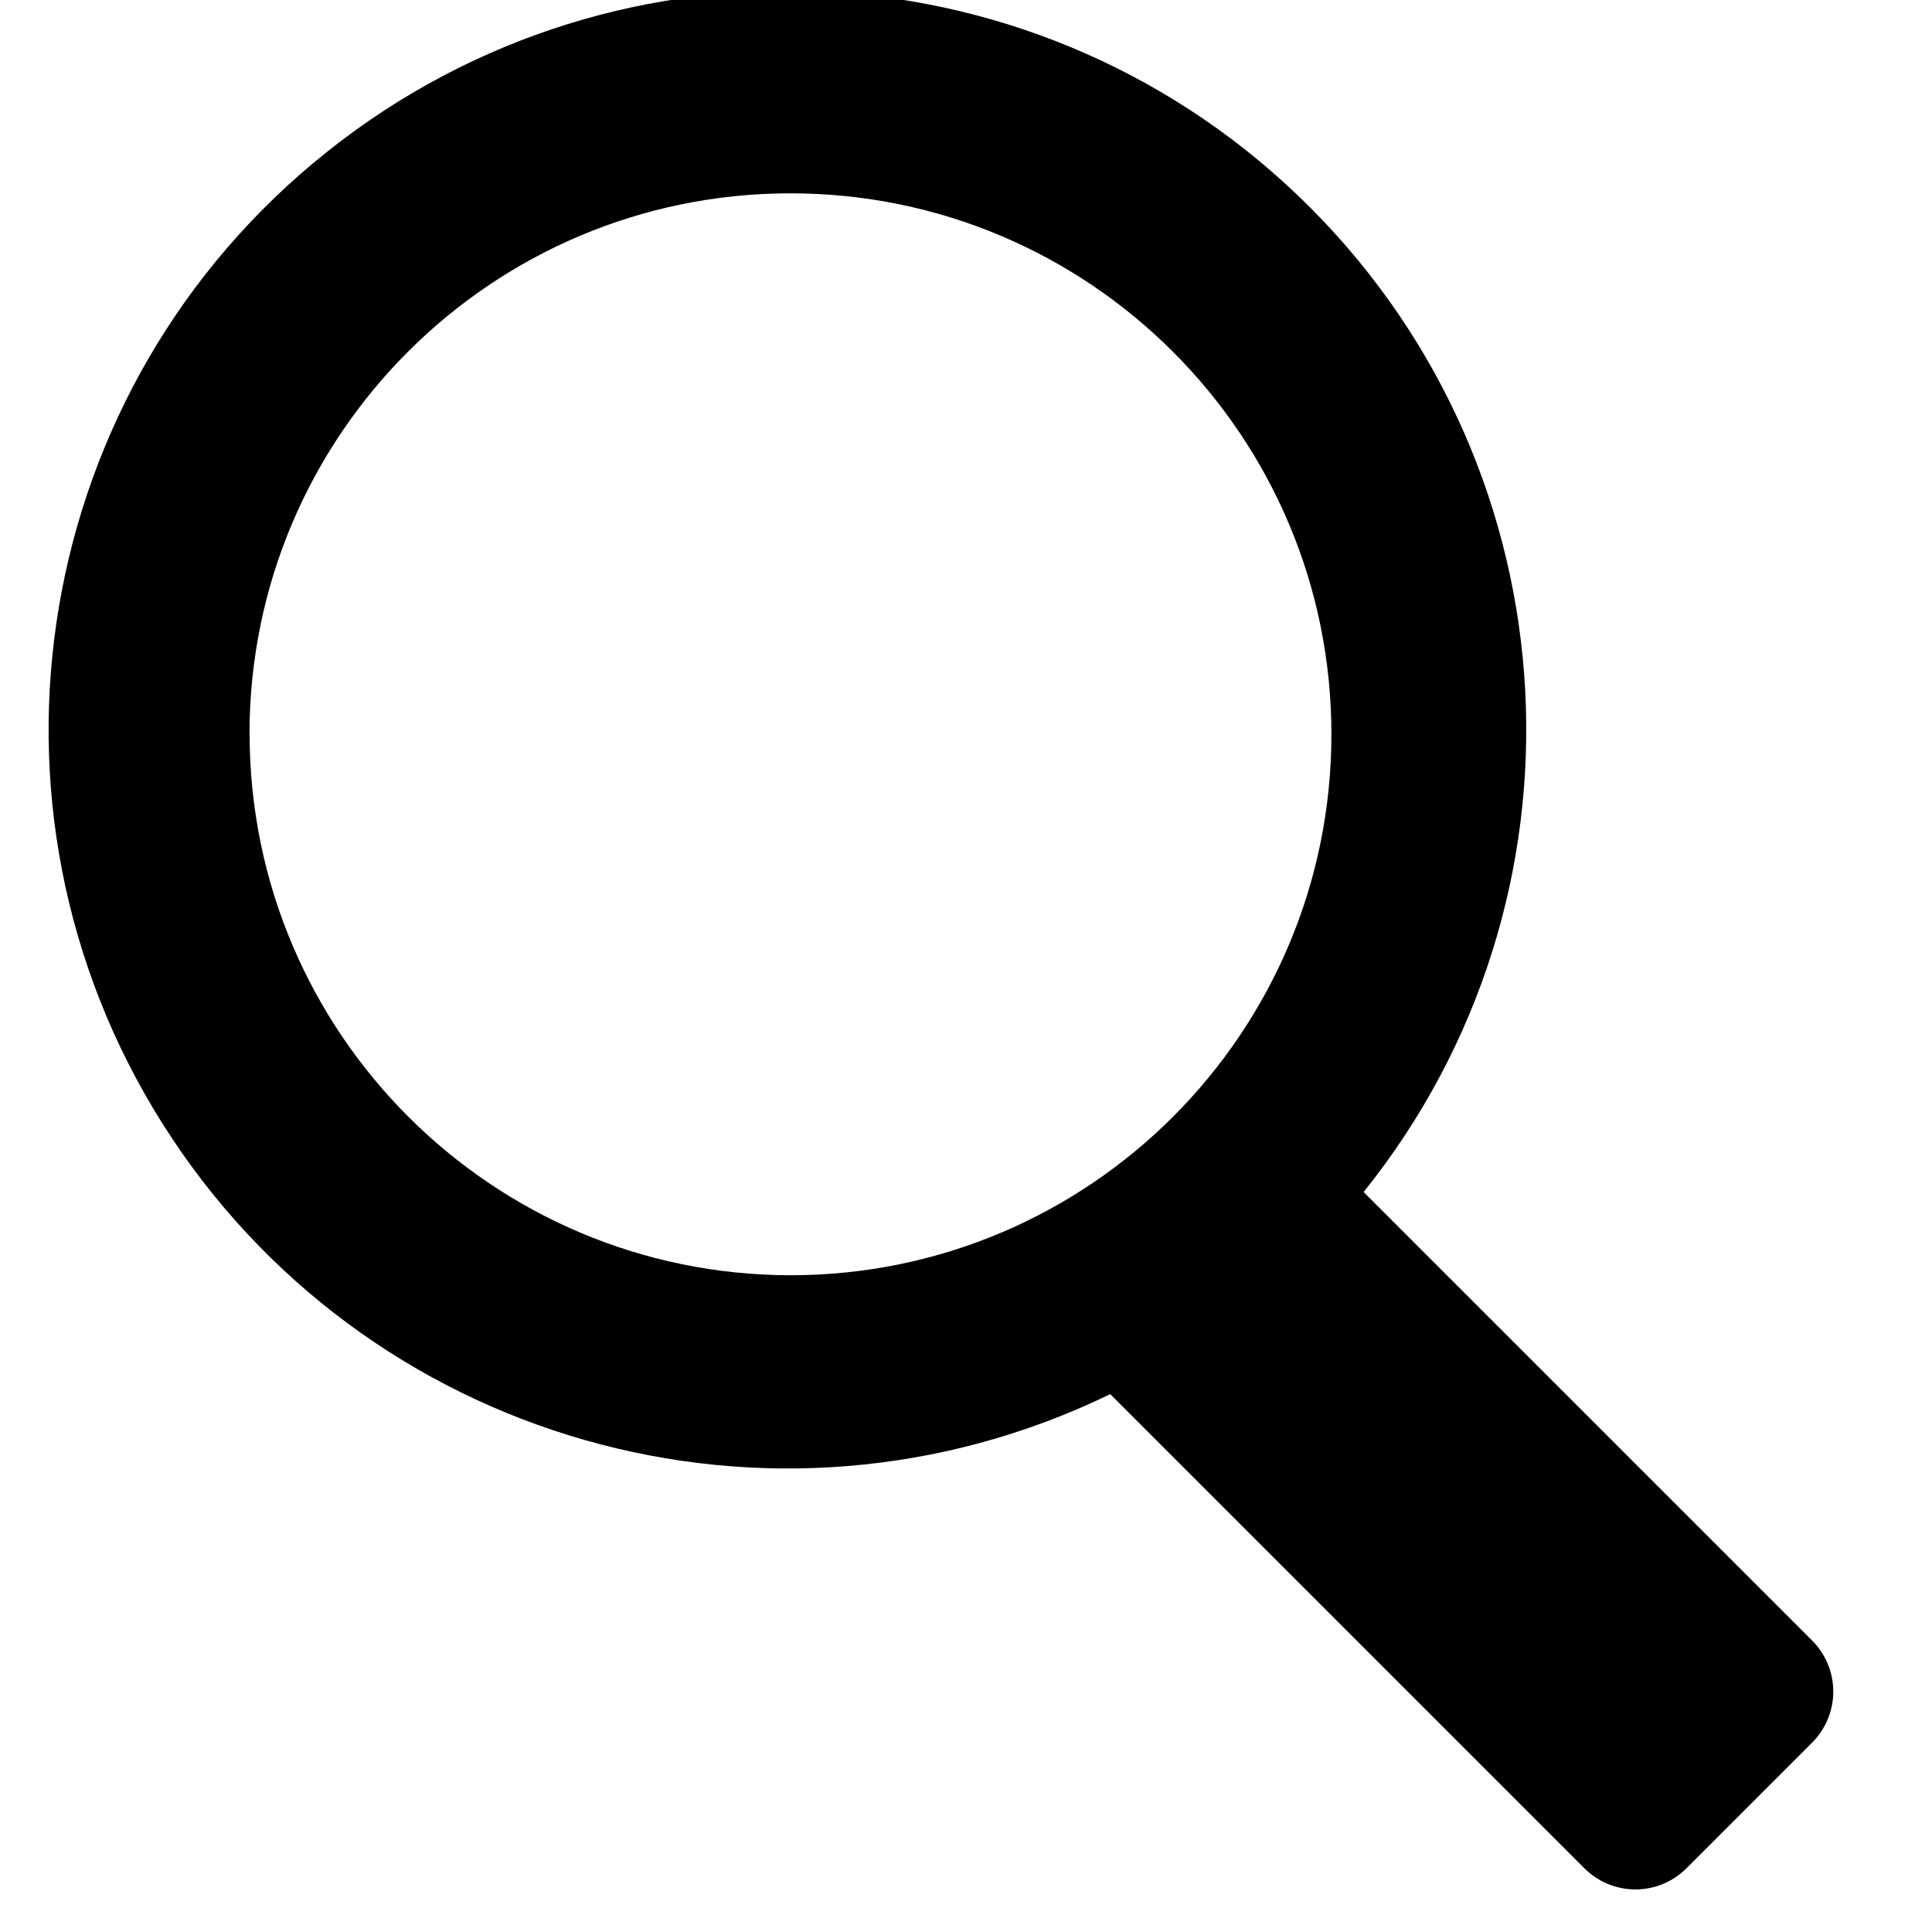
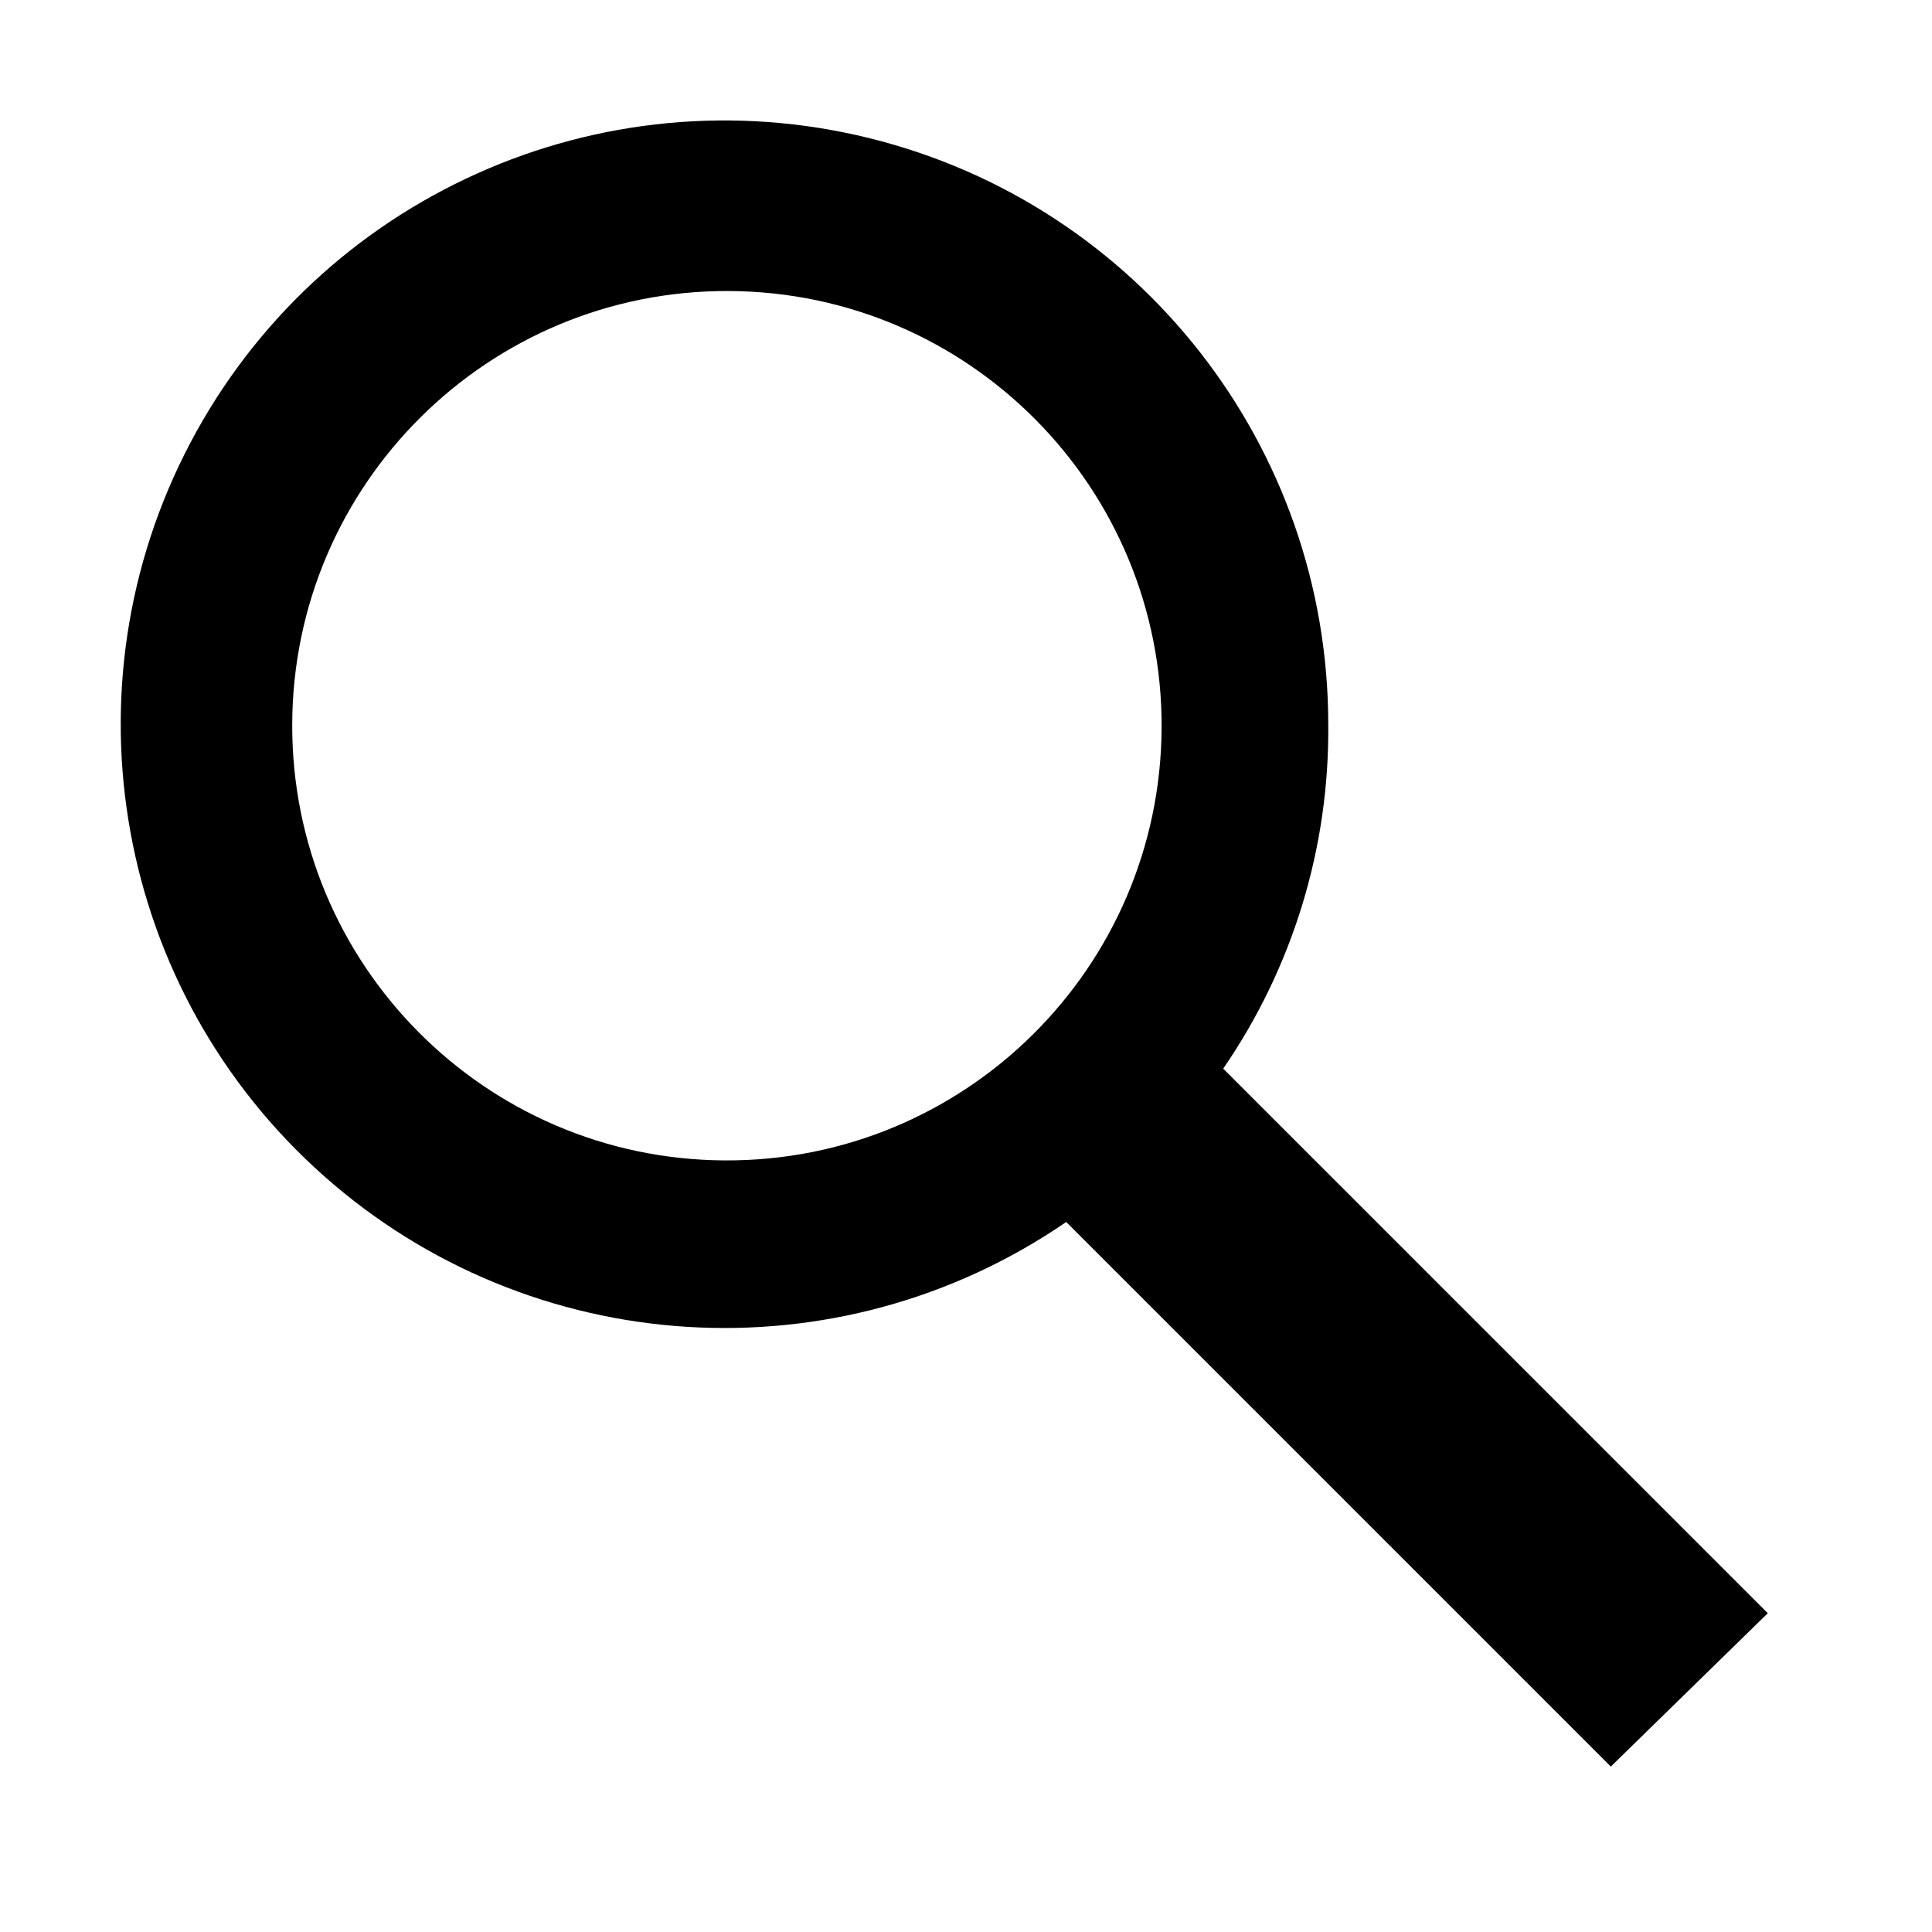
- <svg xmlns="http://www.w3.org/2000/svg" viewBox="0 0 15 15">
-   <path d="M14.069 12.737l-3.482-3.482a5.736 5.736 0 1 0-1.967 1.569l3.681 3.681a.56.56 0 0 0 .793 0l.975-.975a.56.56 0 0 0 0-.793zM1.937 5.701a4.2 4.2 0 1 1 4.201 4.2 4.205 4.205 0 0 1-4.2-4.2z" />
+ <svg xmlns="http://www.w3.org/2000/svg" viewBox="0 0 16 16">
+   <g id="Layer_1" data-name="Layer 1">
+     <path d="M14.64,13.36,10.13,8.85A4.94,4.94,0,0,0,11,6a5,5,0,1,0-2.17,4.12l4.51,4.51ZM2.42,6A3.6,3.6,0,1,1,6,9.61,3.6,3.6,0,0,1,2.42,6Z" />
+   </g>
</svg>
